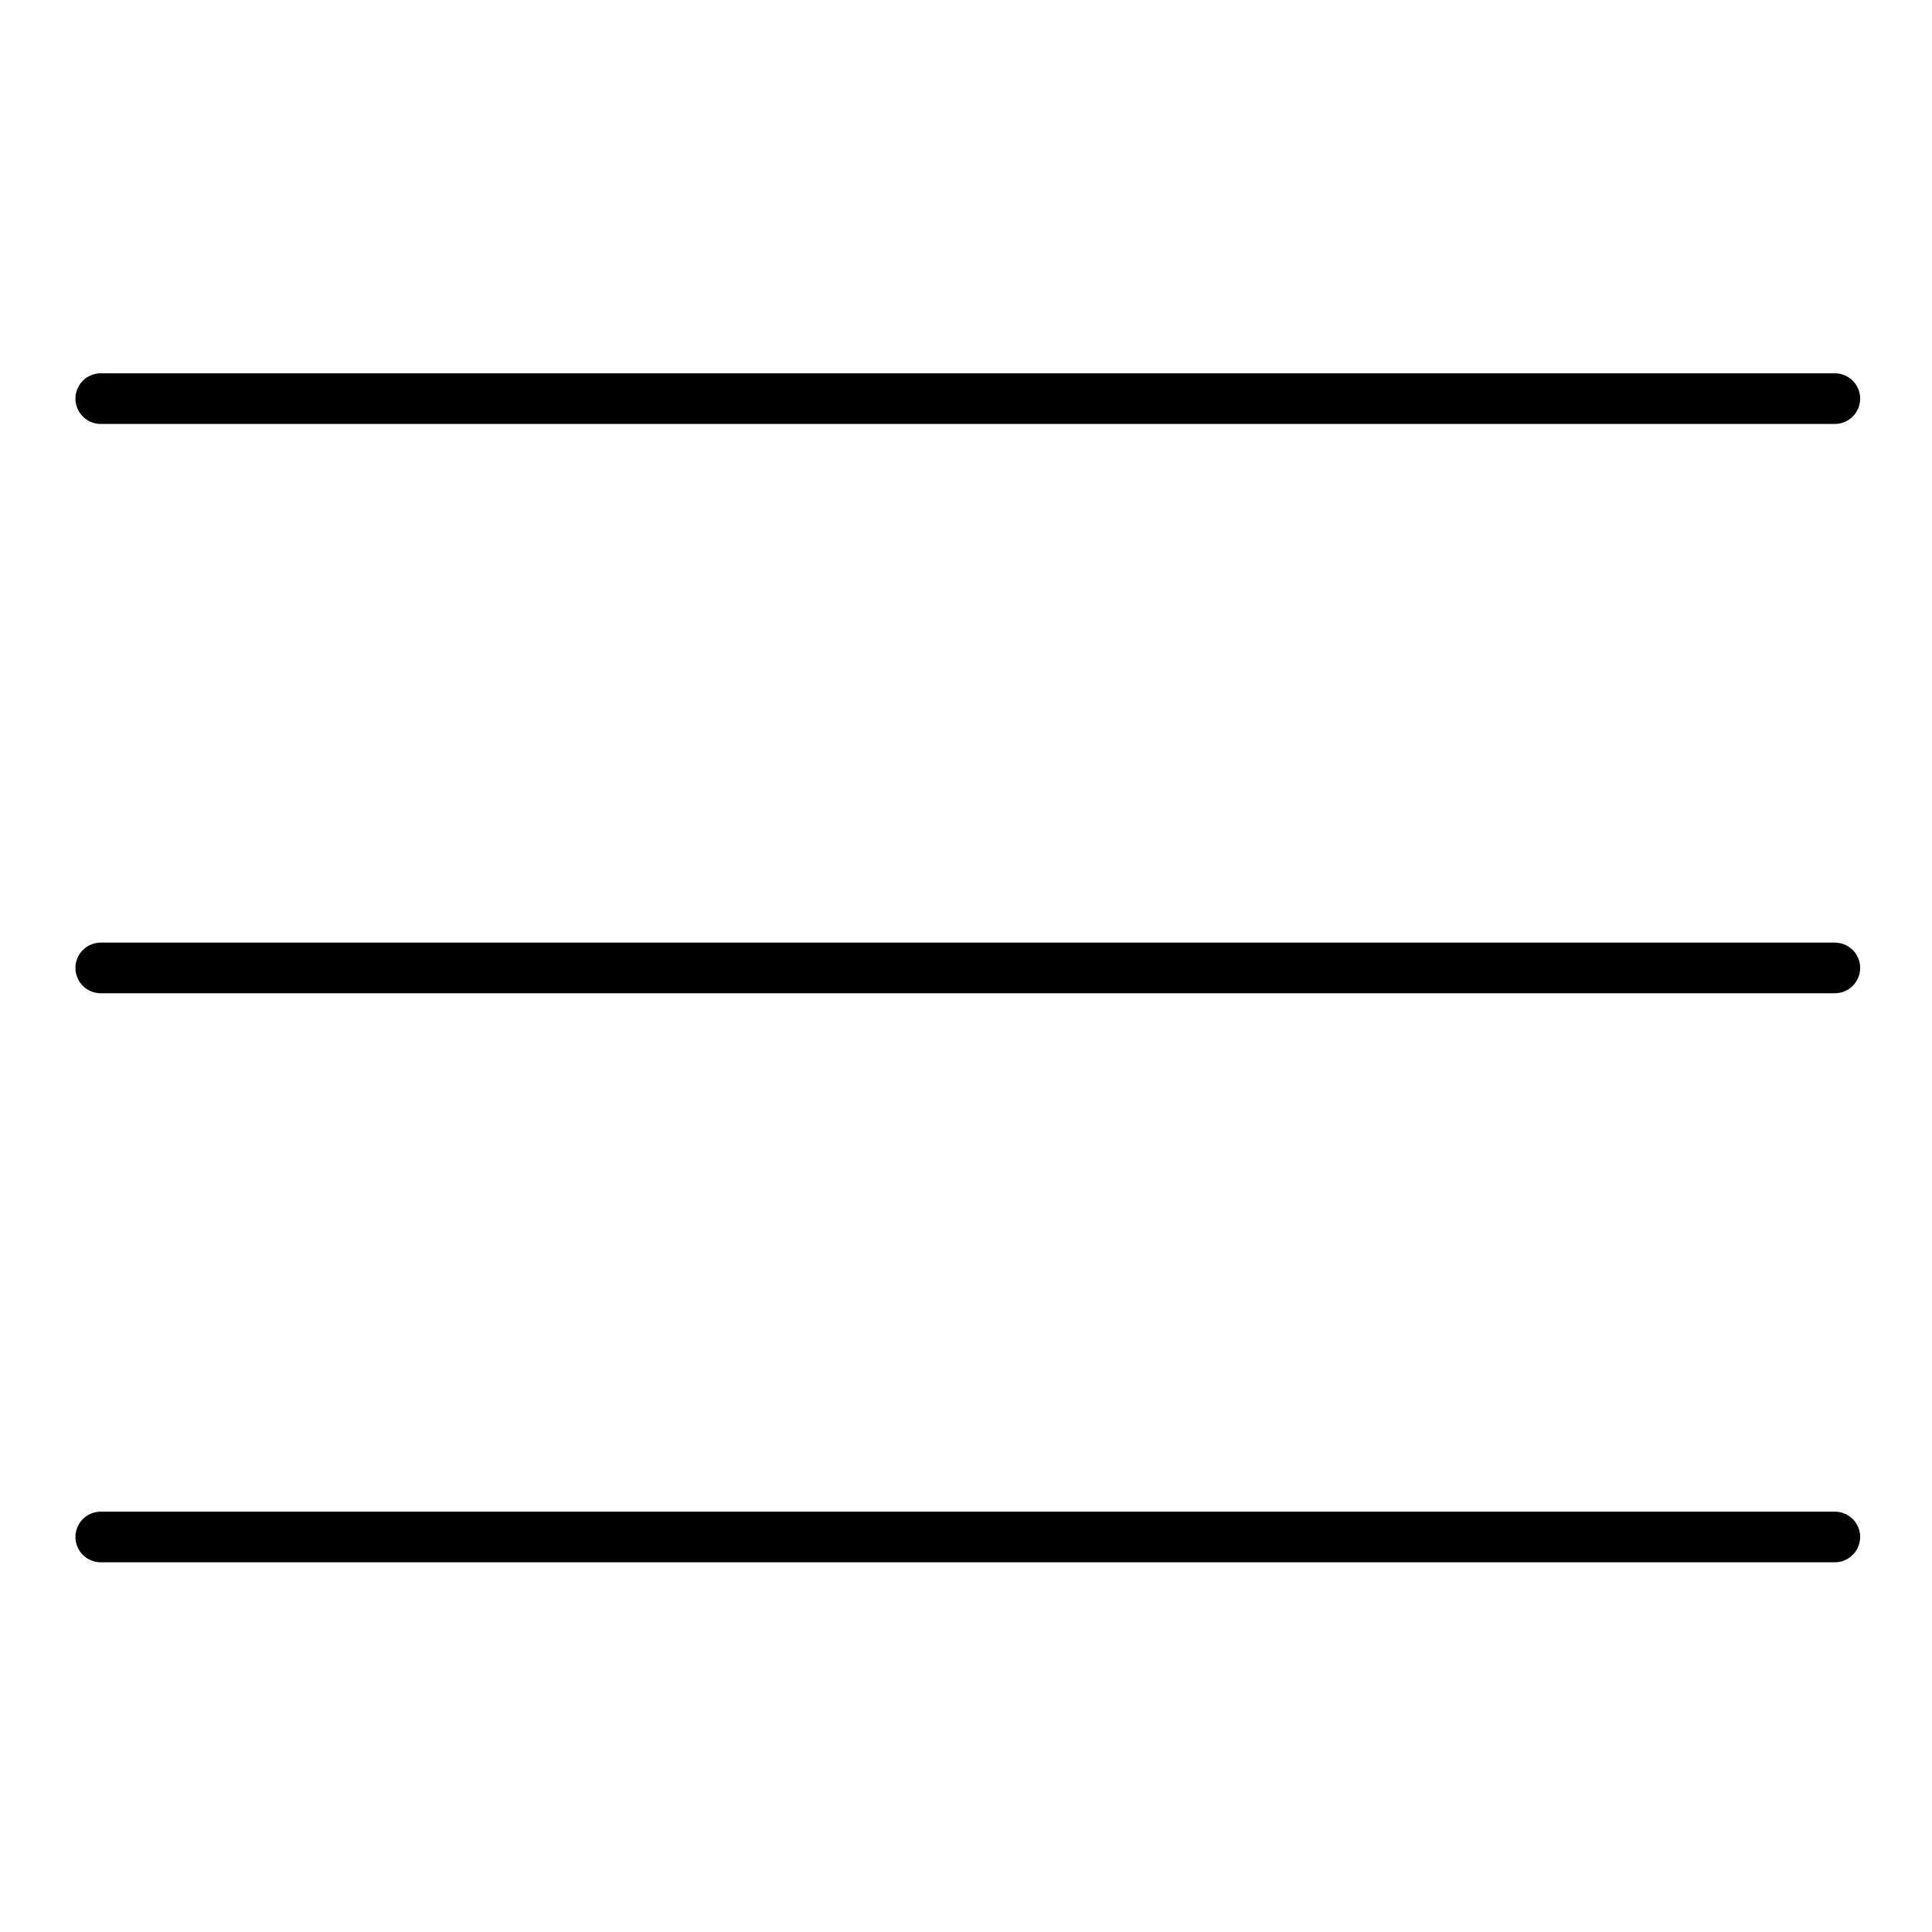
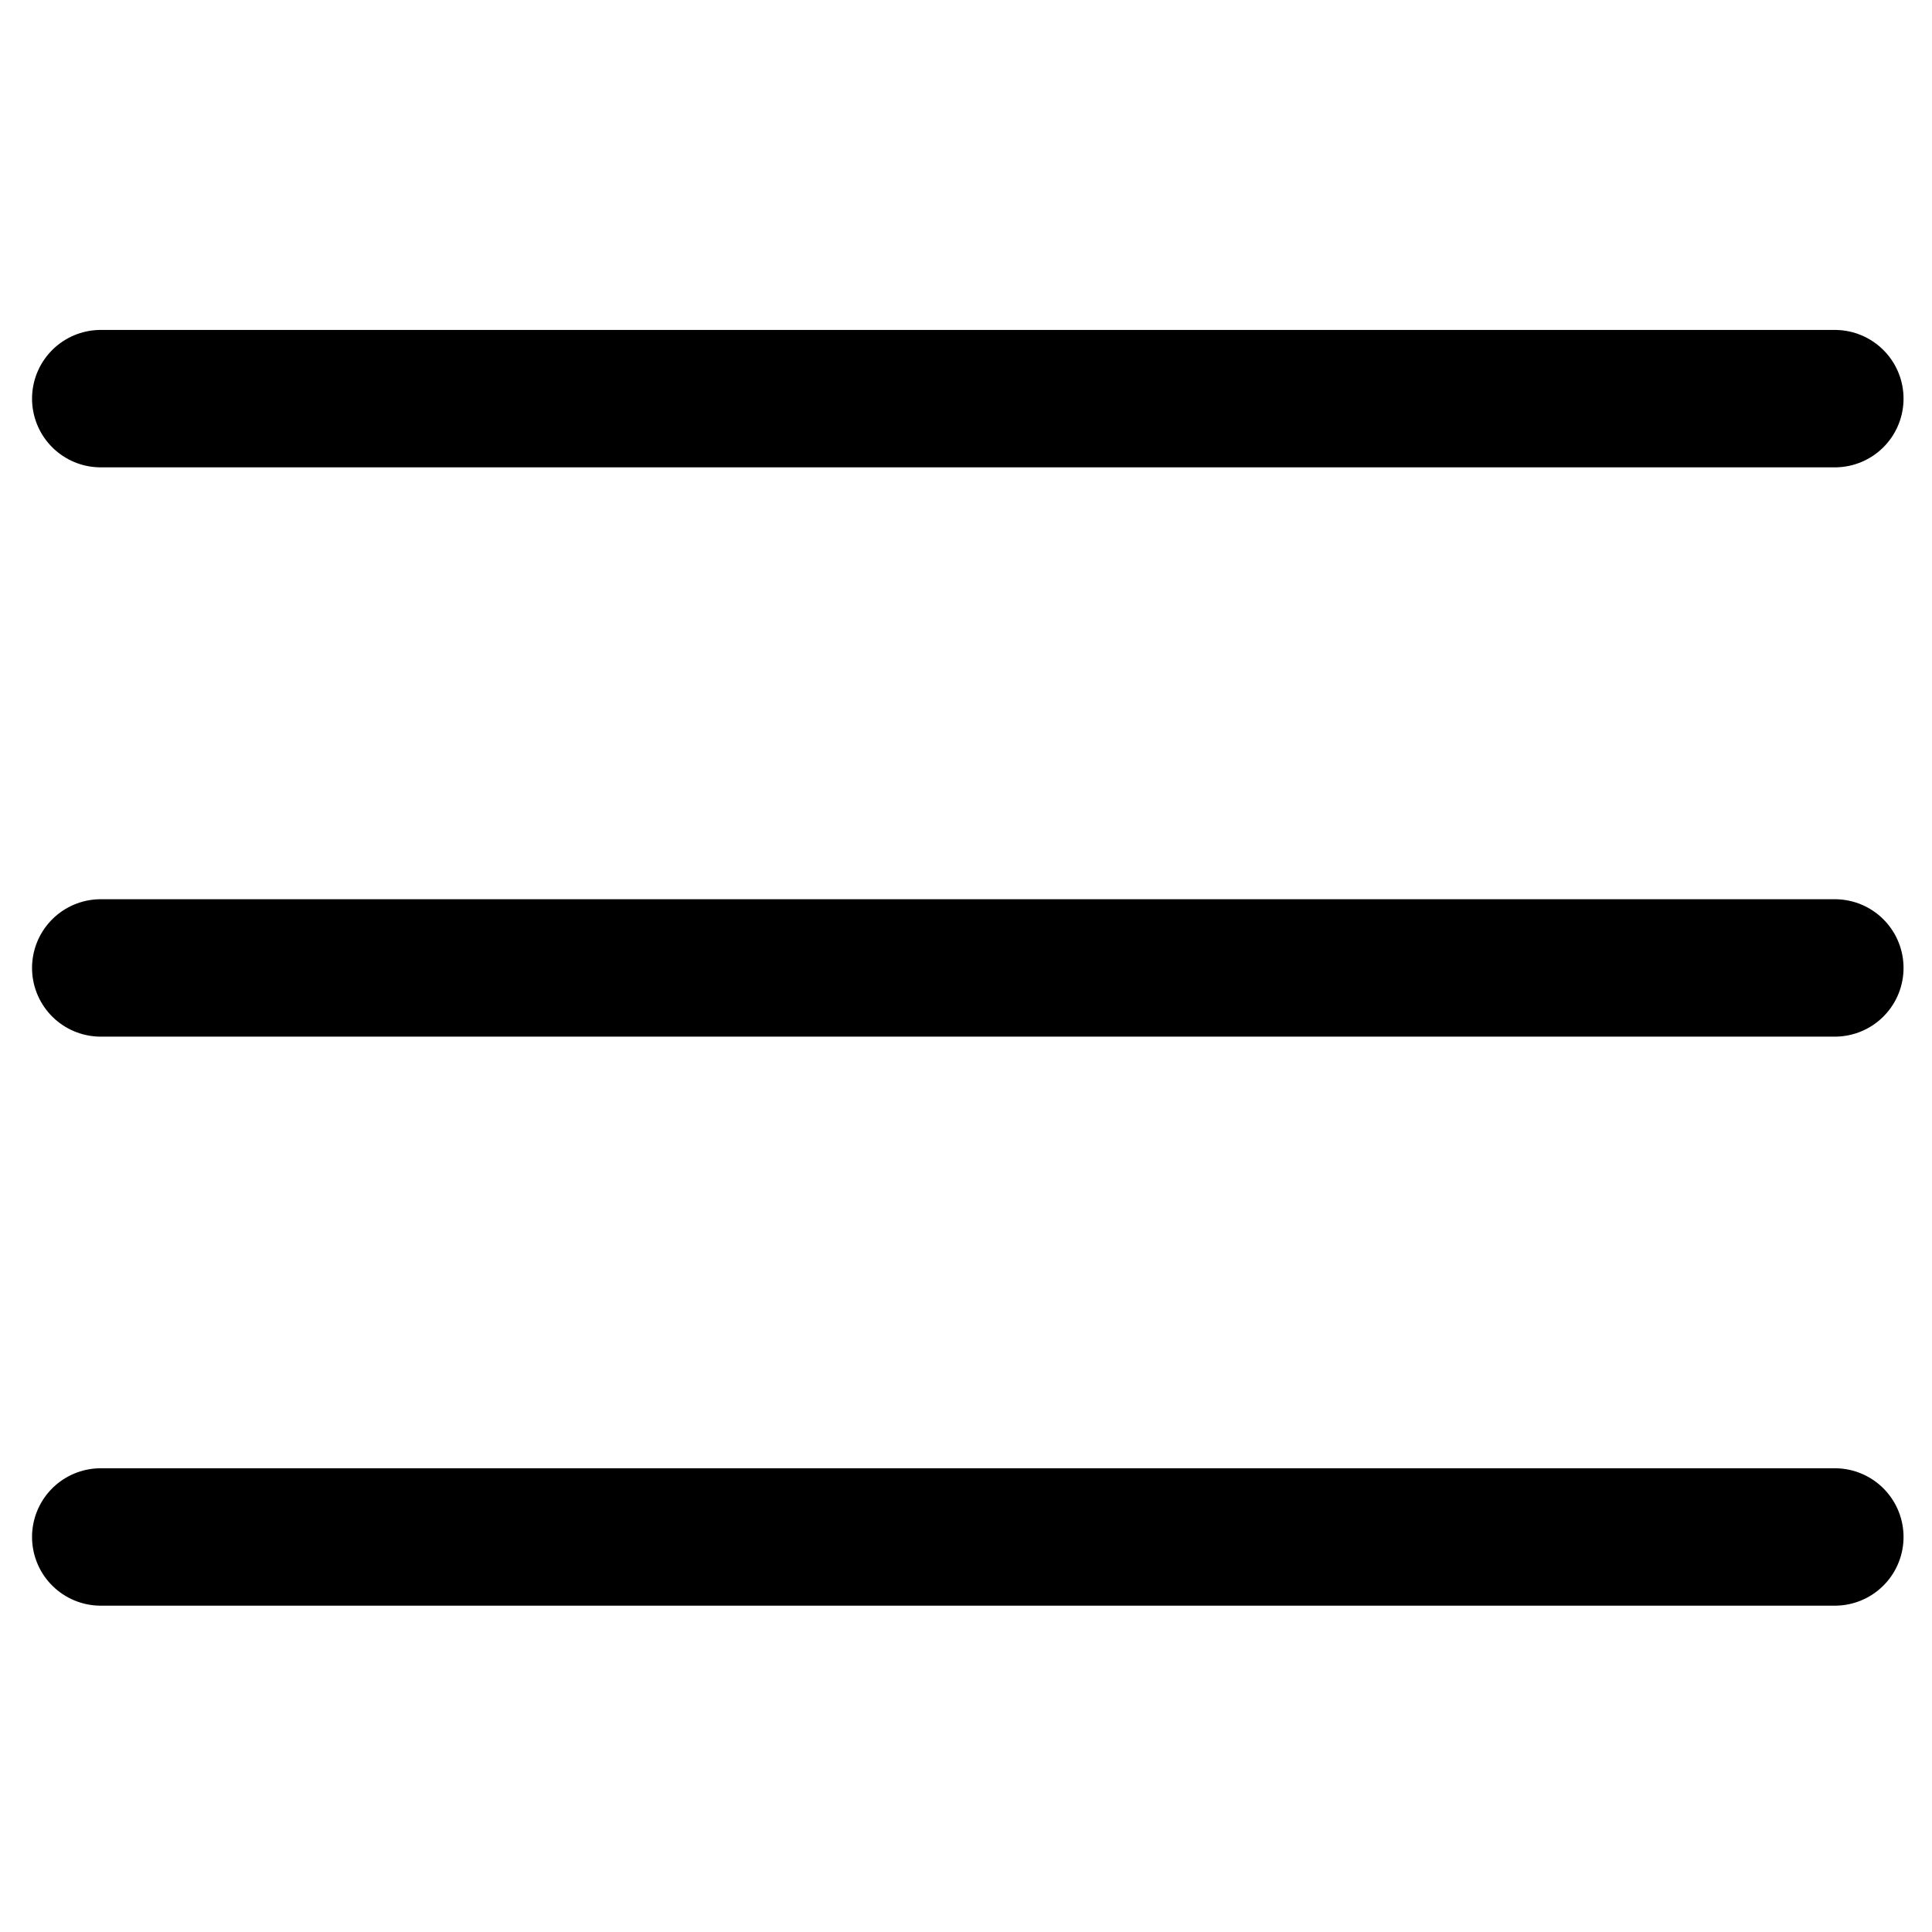
<svg xmlns="http://www.w3.org/2000/svg" height="512px" style="enable-background:new 0 0 512 512;" version="1.1" viewBox="0 0 512 512" width="512px" xml:space="preserve">
  <g id="_x37_20-_menu__x2C__ui__x2C__user_interface__x2C_">
    <g>
-       <line style="fill:none;stroke:#000000;stroke-width:13.417;stroke-linecap:round;stroke-linejoin:round;stroke-miterlimit:2.613;" x1="26.7" x2="486.25" y1="105.643" y2="105.643" />
-       <line style="fill:none;stroke:#000000;stroke-width:13.417;stroke-linecap:round;stroke-linejoin:round;stroke-miterlimit:2.613;" x1="26.7" x2="486.25" y1="256.511" y2="256.511" />
-       <line style="fill:none;stroke:#000000;stroke-width:13.417;stroke-linecap:round;stroke-linejoin:round;stroke-miterlimit:2.613;" x1="26.7" x2="486.25" y1="407.312" y2="407.312" />
+       <line style="fill:none;stroke:currentColor;stroke-width:36.417;stroke-linecap:round;stroke-linejoin:round;stroke-miterlimit:2.613;" x1="26.7" x2="486.25" y1="105.643" y2="105.643" />
+       <line style="fill:none;stroke:currentColor;stroke-width:36.417;stroke-linecap:round;stroke-linejoin:round;stroke-miterlimit:2.613;" x1="26.7" x2="486.25" y1="256.511" y2="256.511" />
+       <line style="fill:none;stroke:currentColor;stroke-width:36.417;stroke-linecap:round;stroke-linejoin:round;stroke-miterlimit:2.613;" x1="26.7" x2="486.25" y1="407.312" y2="407.312" />
    </g>
  </g>
  <g id="Layer_1" />
</svg>
